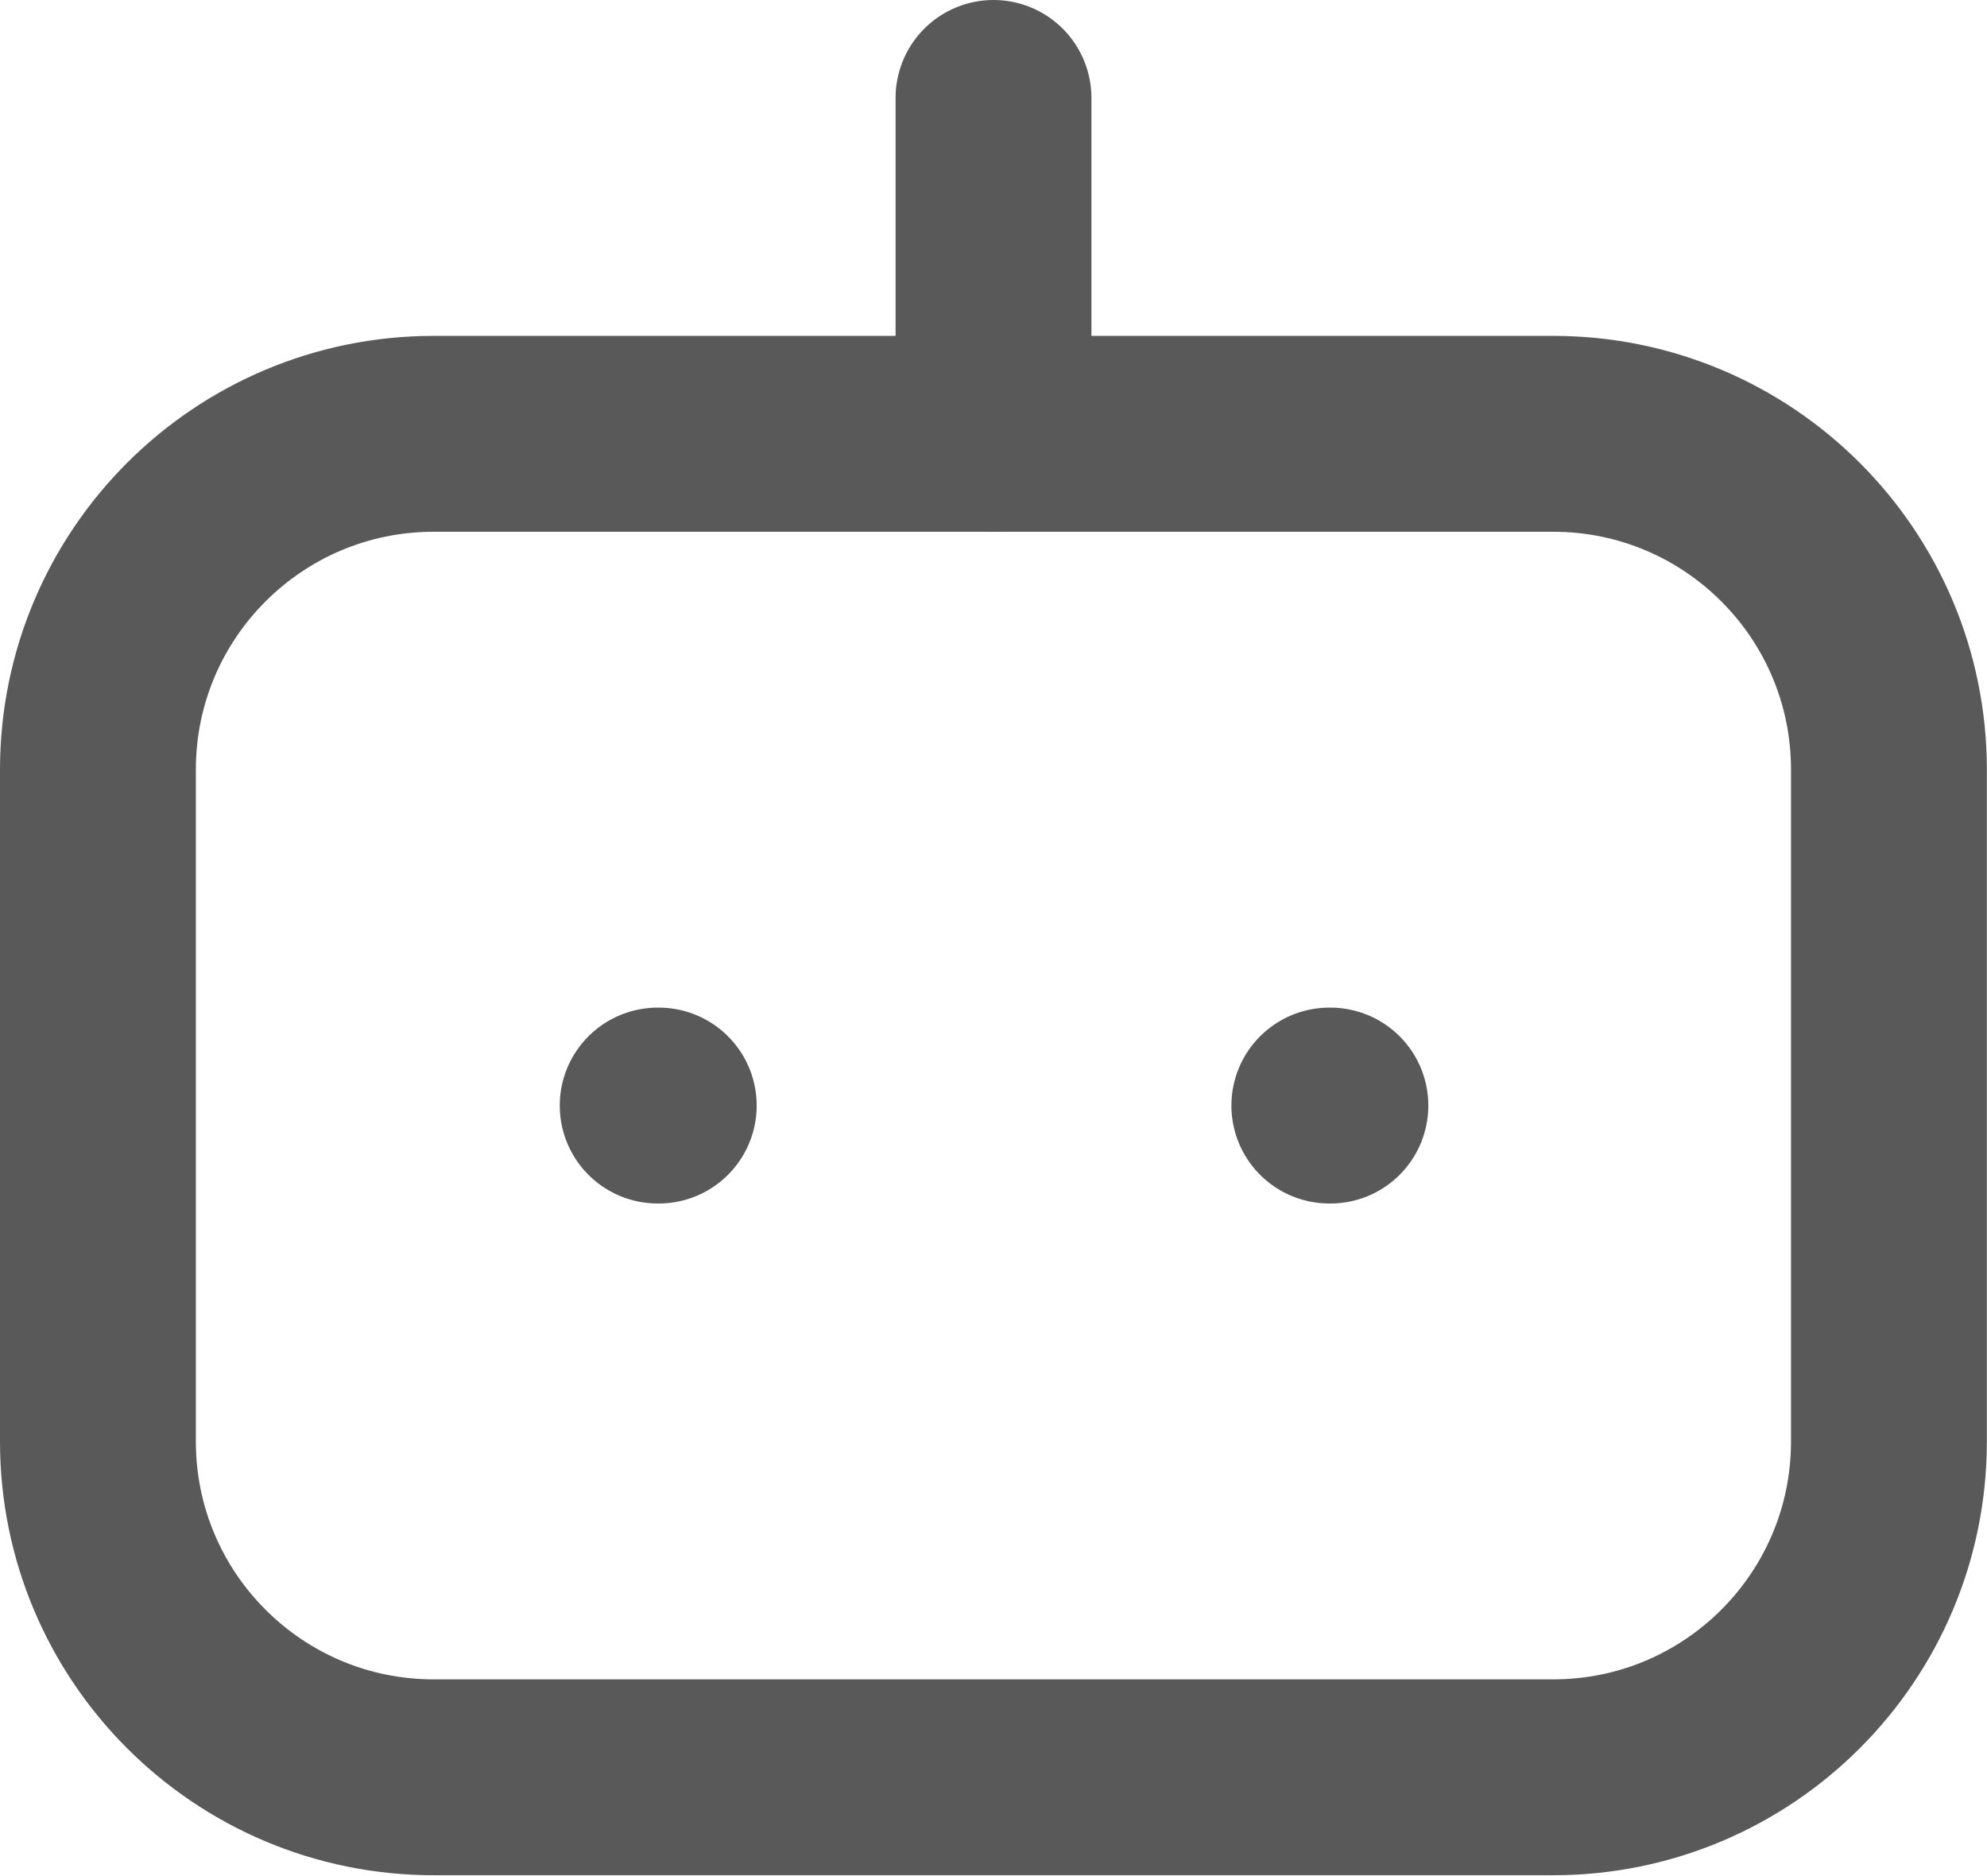
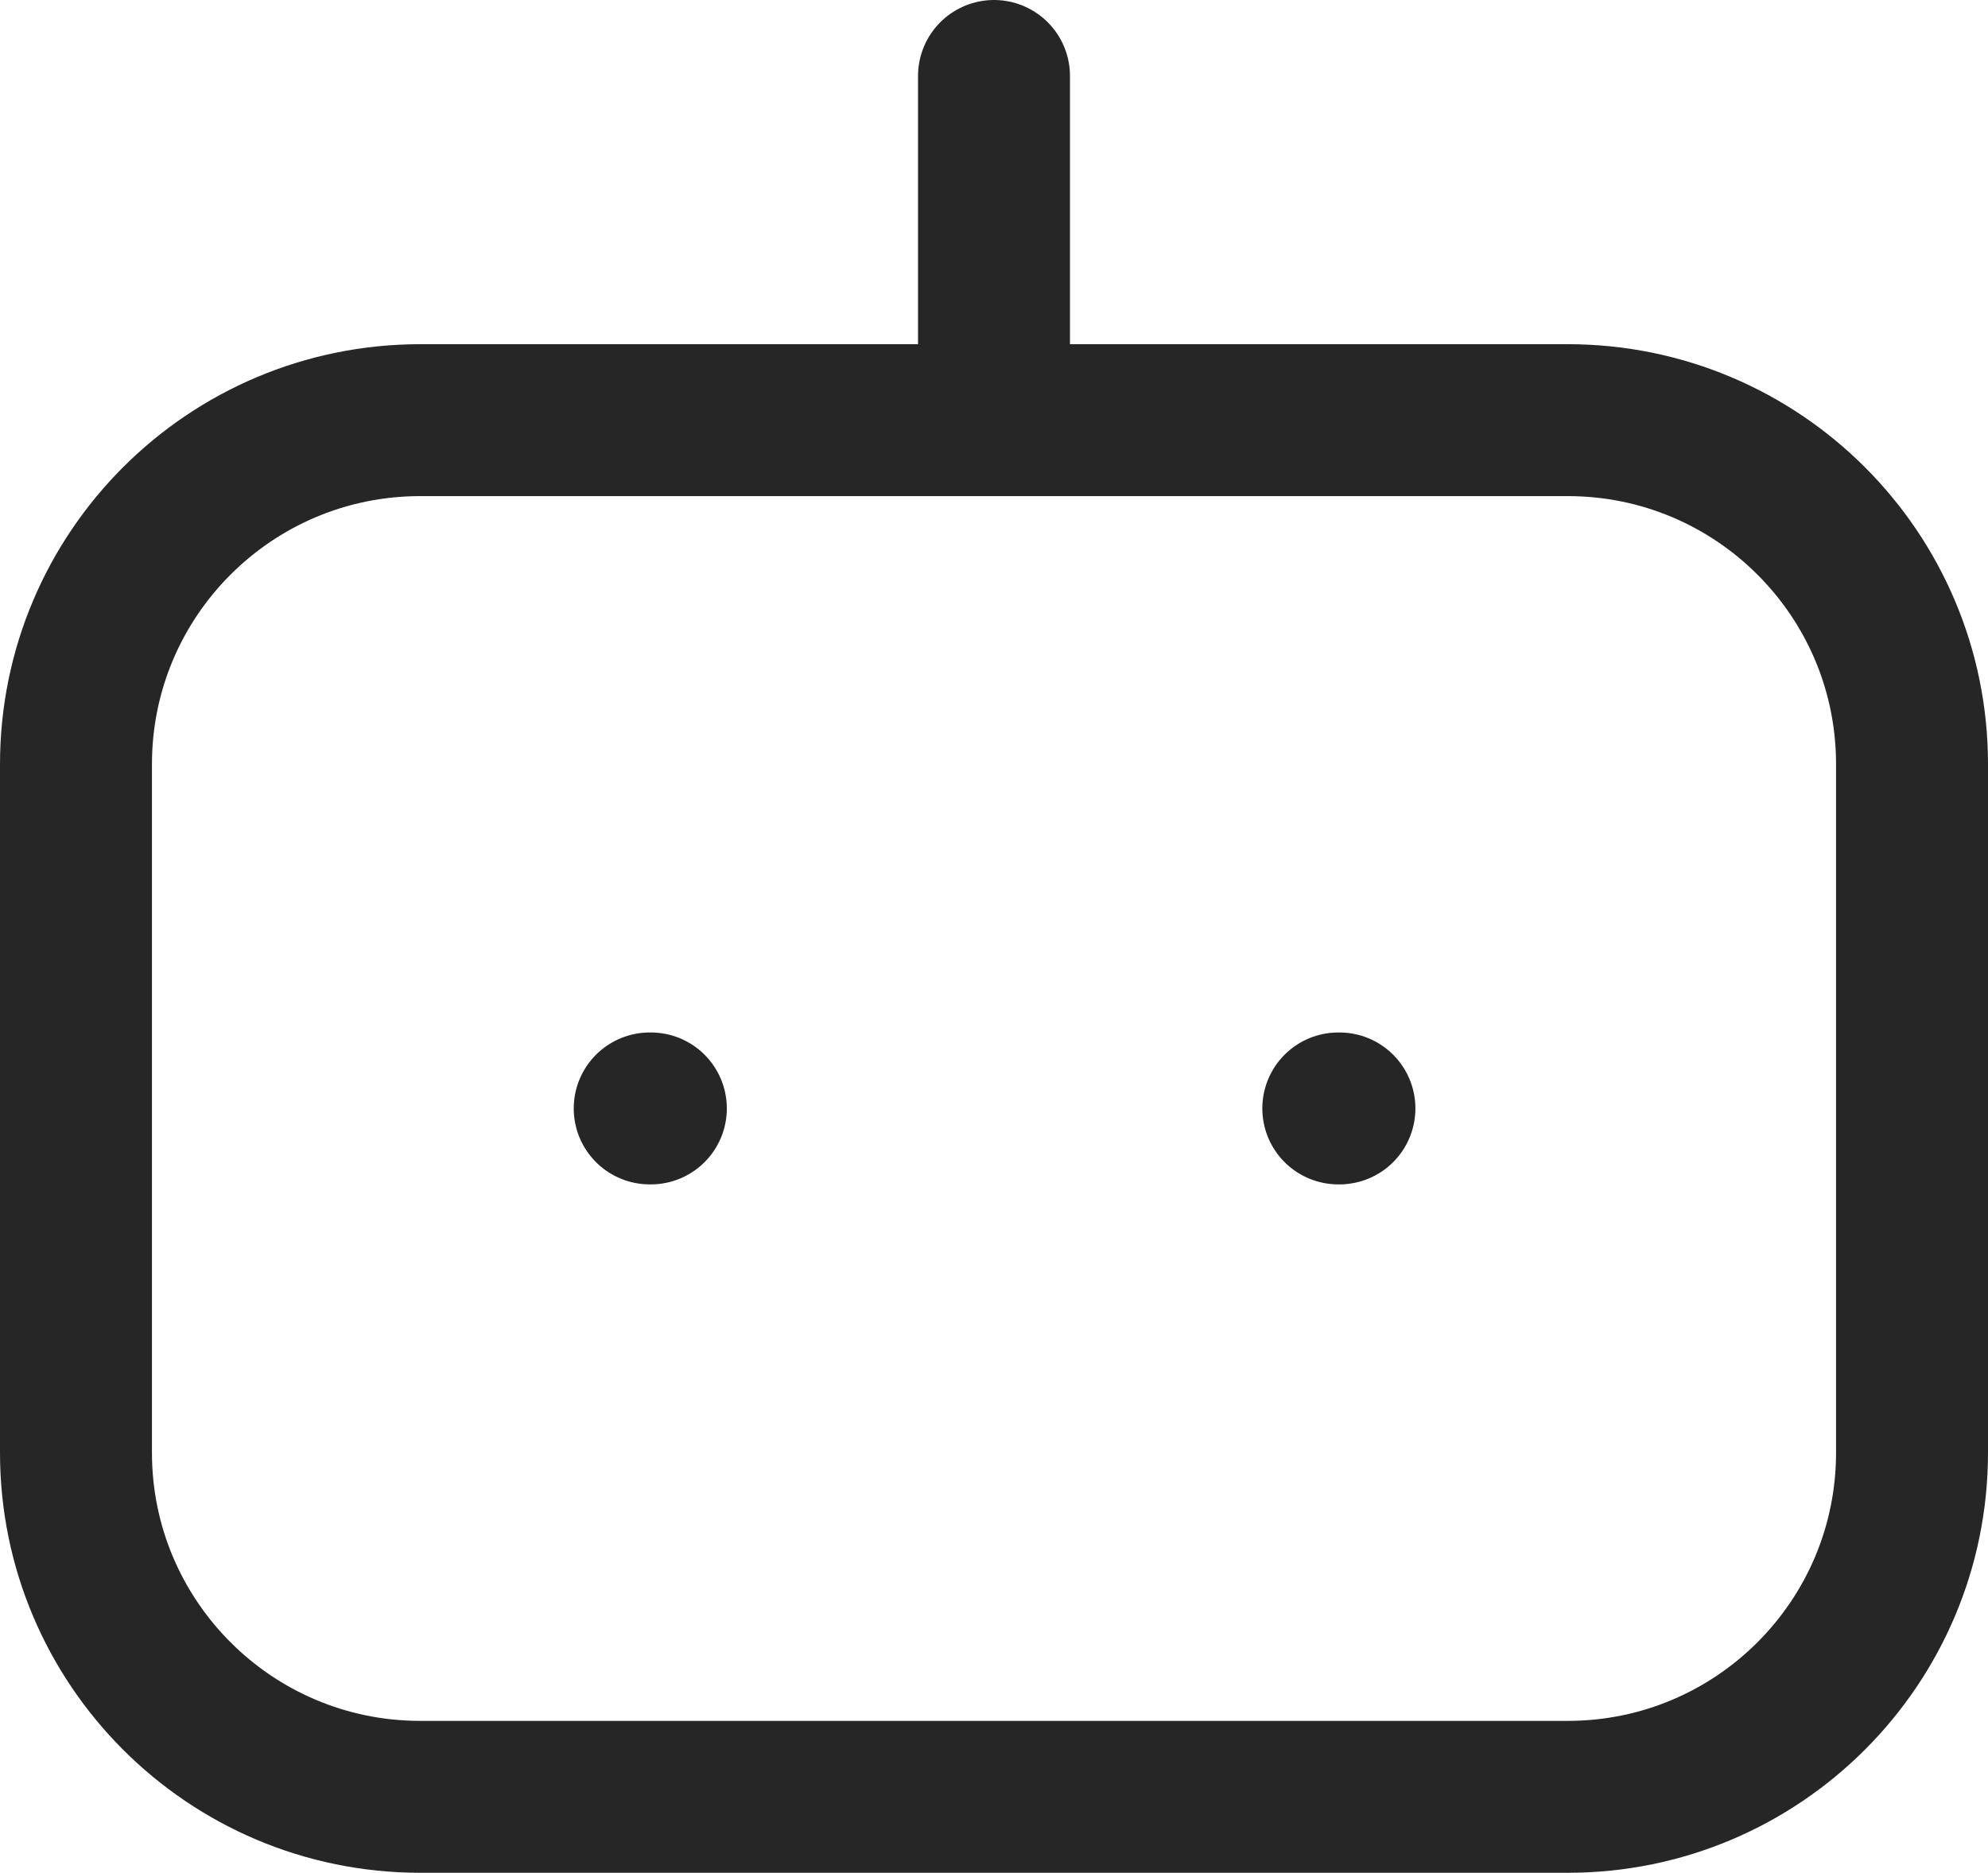
- <svg xmlns="http://www.w3.org/2000/svg" preserveAspectRatio="none" overflow="visible" style="display: block;" width="14.792" height="13.958" viewBox="0 0 14.792 13.958" fill="none">
+ <svg xmlns="http://www.w3.org/2000/svg" preserveAspectRatio="none" overflow="visible" style="display: block;" width="15.7" height="14.794" viewBox="0 0 15.7 14.794" fill="none">
  <g id="Group 346527102">
-     <path id="Vector" d="M11.562 3.229H3.229C1.848 3.229 0.729 4.348 0.729 5.729V10.729C0.729 12.11 1.848 13.229 3.229 13.229H11.562C12.943 13.229 14.062 12.11 14.062 10.729V5.729C14.062 4.348 12.943 3.229 11.562 3.229Z" stroke="#595959" stroke-width="1.458" stroke-linecap="round" stroke-linejoin="round" />
-     <path id="Vector_2" d="M7.396 0.729V3.229M4.896 8.229H4.904M9.896 8.229H9.904" stroke="#595959" stroke-width="1.458" stroke-linecap="round" stroke-linejoin="round" />
+     <path id="Vector" d="M12.381 3.319H3.319C1.817 3.319 0.6 4.536 0.6 6.037V11.475C0.6 12.976 1.817 14.194 3.319 14.194H12.381C13.883 14.194 15.1 12.976 15.1 11.475V6.037C15.1 4.536 13.883 3.319 12.381 3.319Z" stroke="#262626" stroke-width="1.2" stroke-linecap="round" stroke-linejoin="round" />
+     <path id="Vector_2" d="M7.85 0.6V3.319M5.131 8.756H5.14M10.569 8.756H10.578" stroke="#262626" stroke-width="1.2" stroke-linecap="round" stroke-linejoin="round" />
  </g>
</svg>
